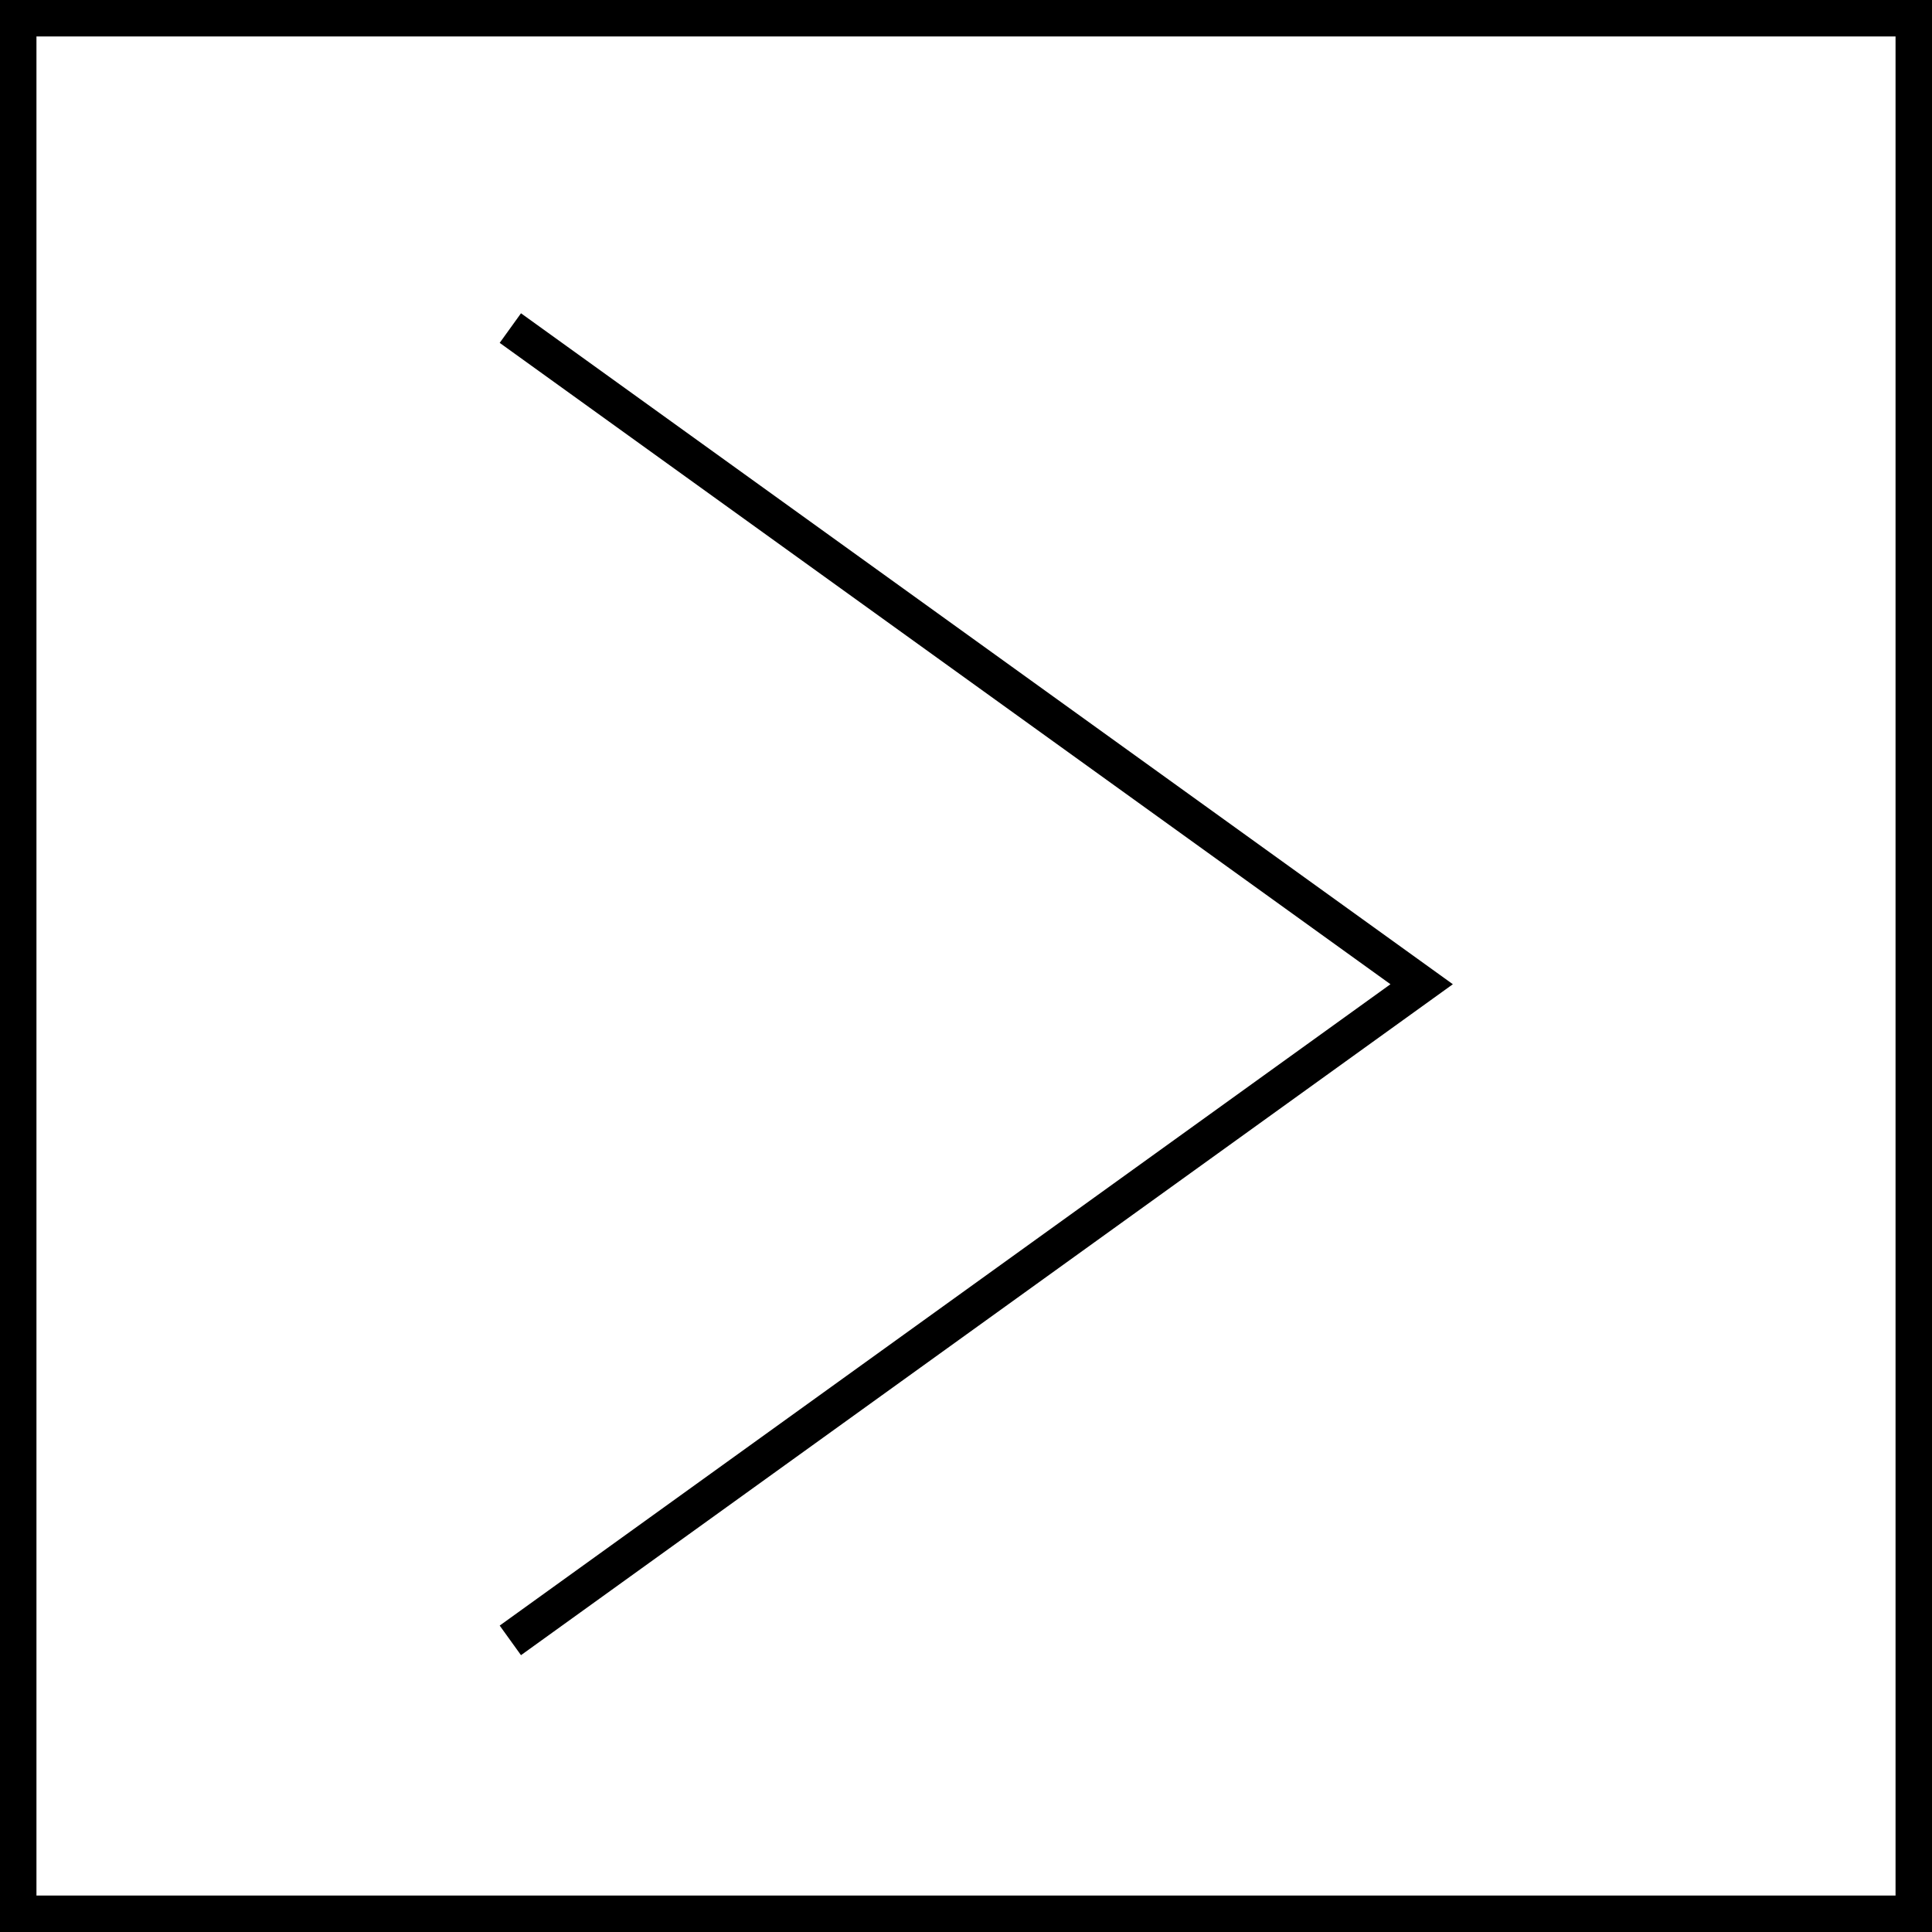
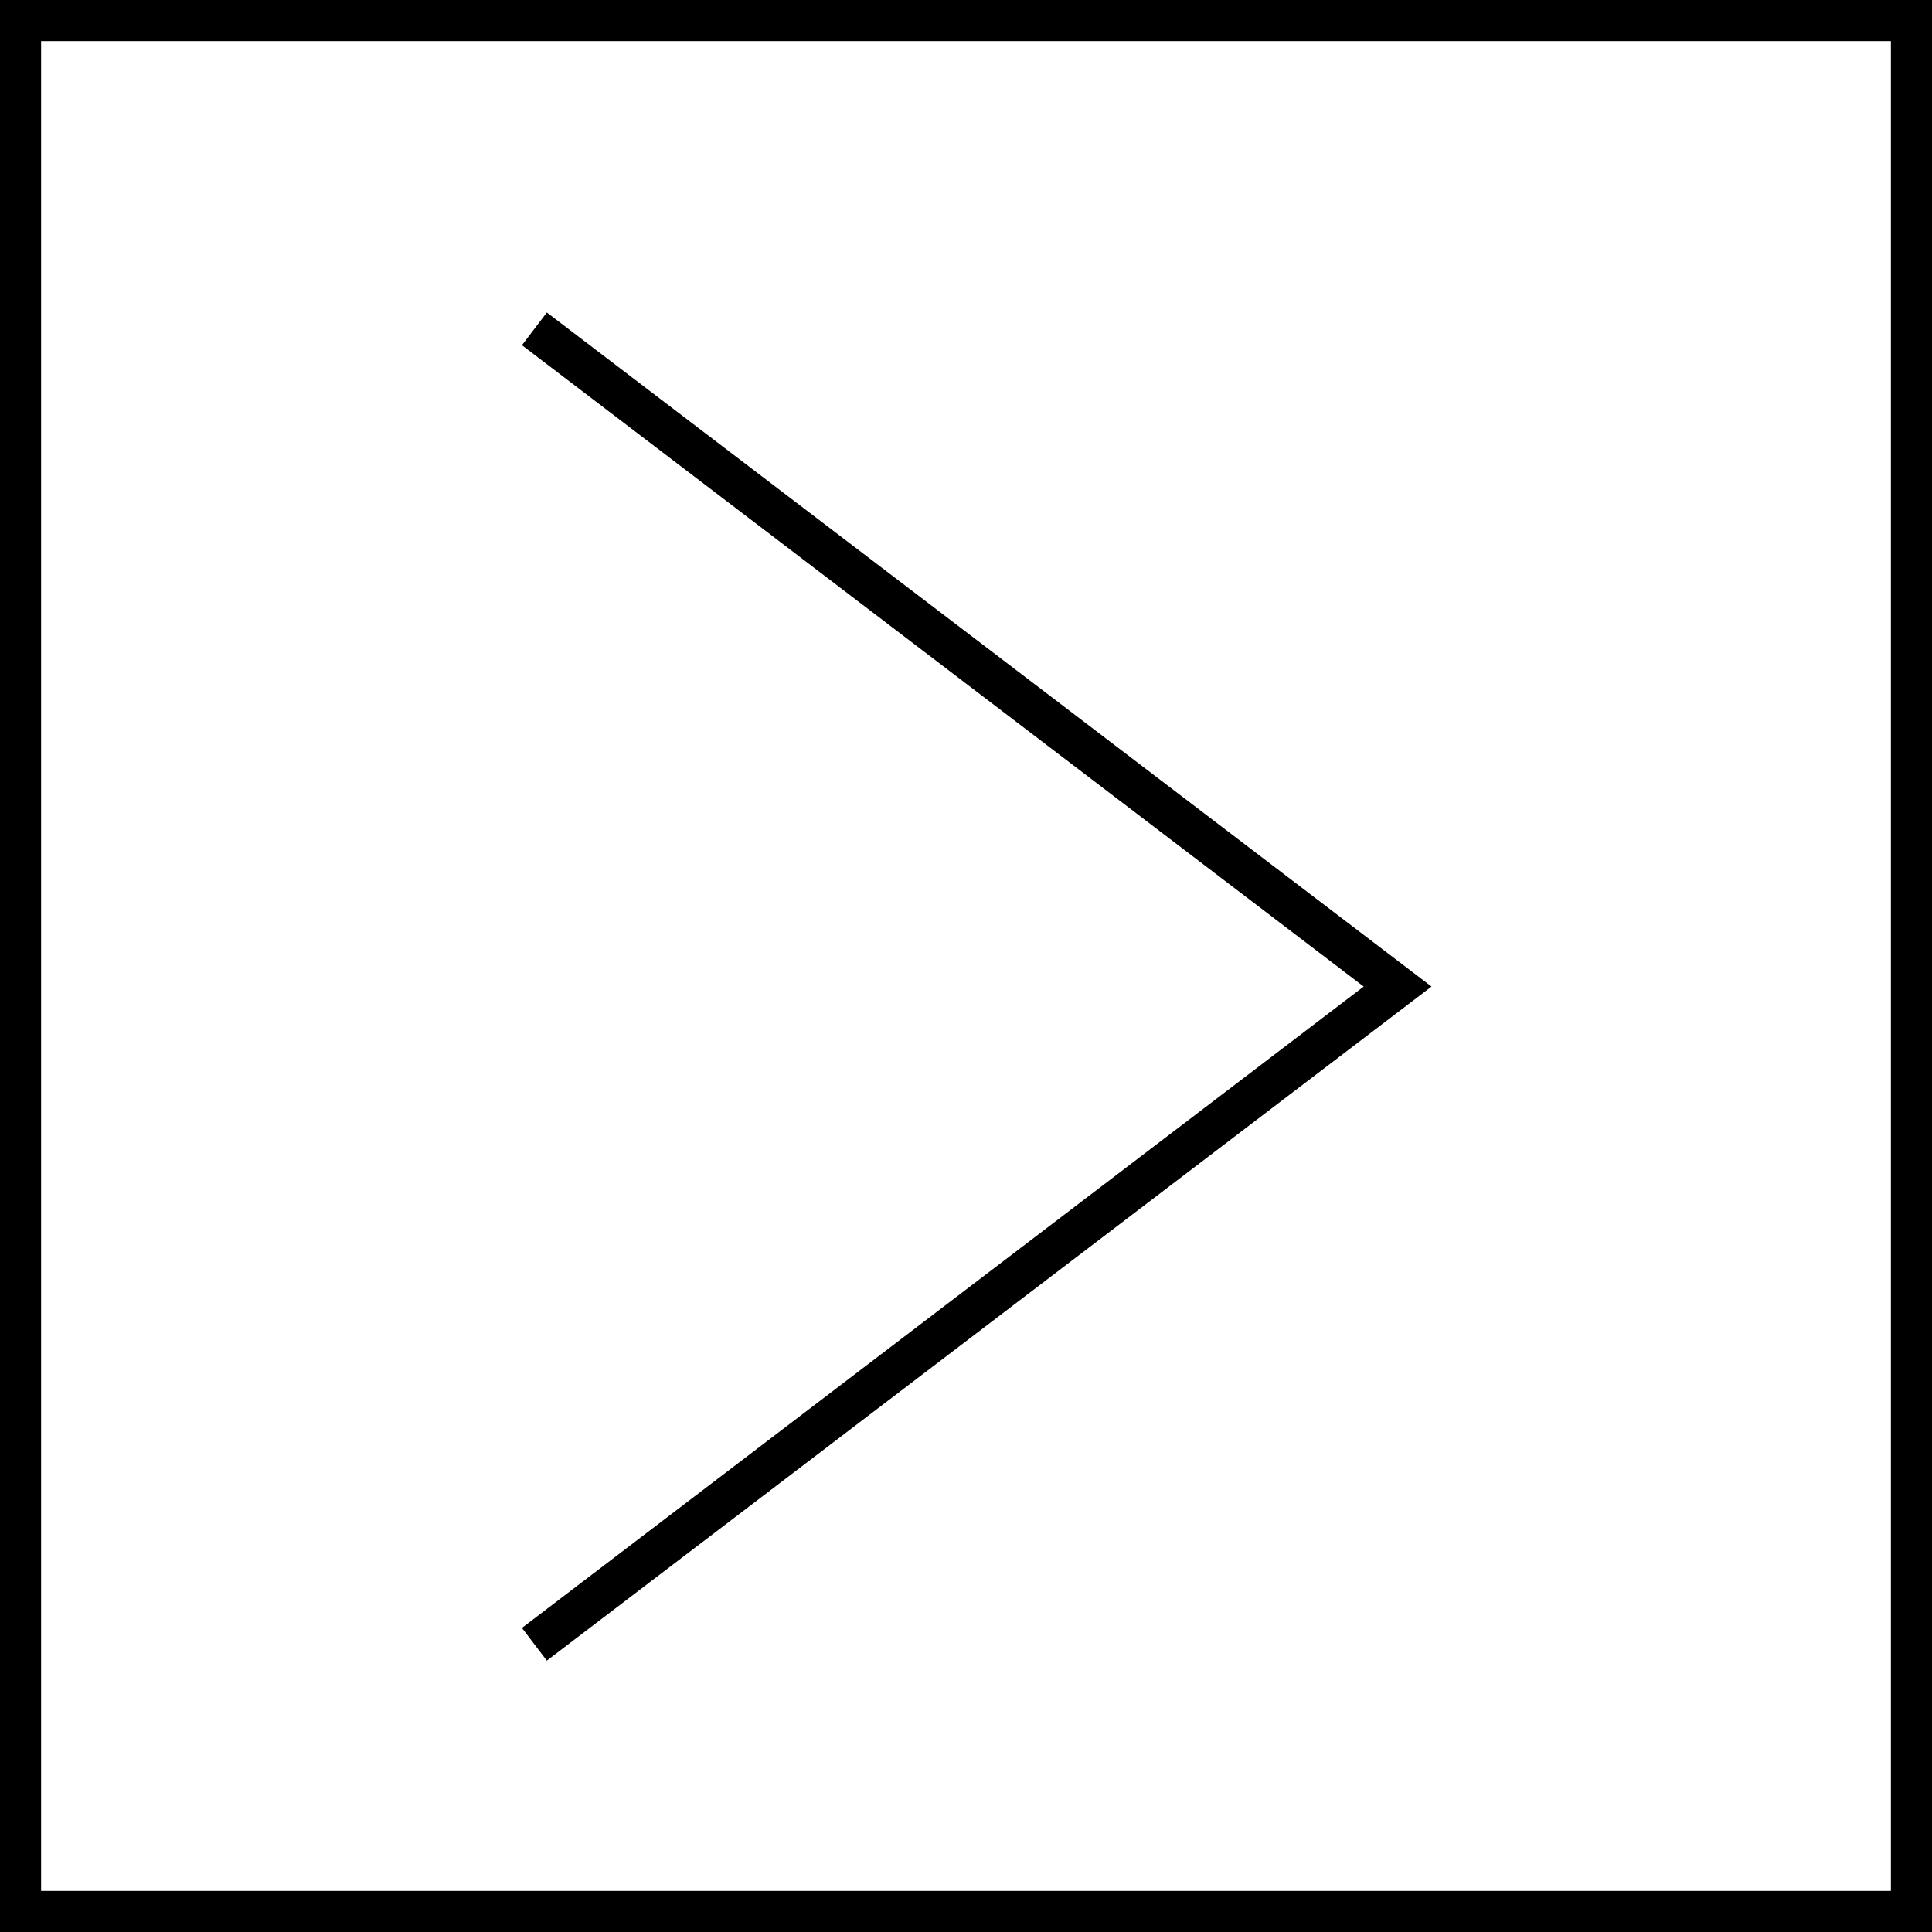
- <svg xmlns="http://www.w3.org/2000/svg" width="53" height="53" viewBox="0 0 53 53" fill="none">
-   <path d="M14 9L39 27L14 45" stroke="black" />
-   <rect x="-0.5" y="0.5" width="52" height="52" transform="matrix(-1 0 0 1 52 0)" stroke="black" />
+ <svg xmlns="http://www.w3.org/2000/svg" width="47" height="47" viewBox="0 0 47 47" fill="none">
+   <path d="M13 8L34 24L13 40" stroke="black" />
+   <rect x="-0.5" y="0.5" width="46" height="46" transform="matrix(-1 0 0 1 46 0)" stroke="black" />
</svg>
